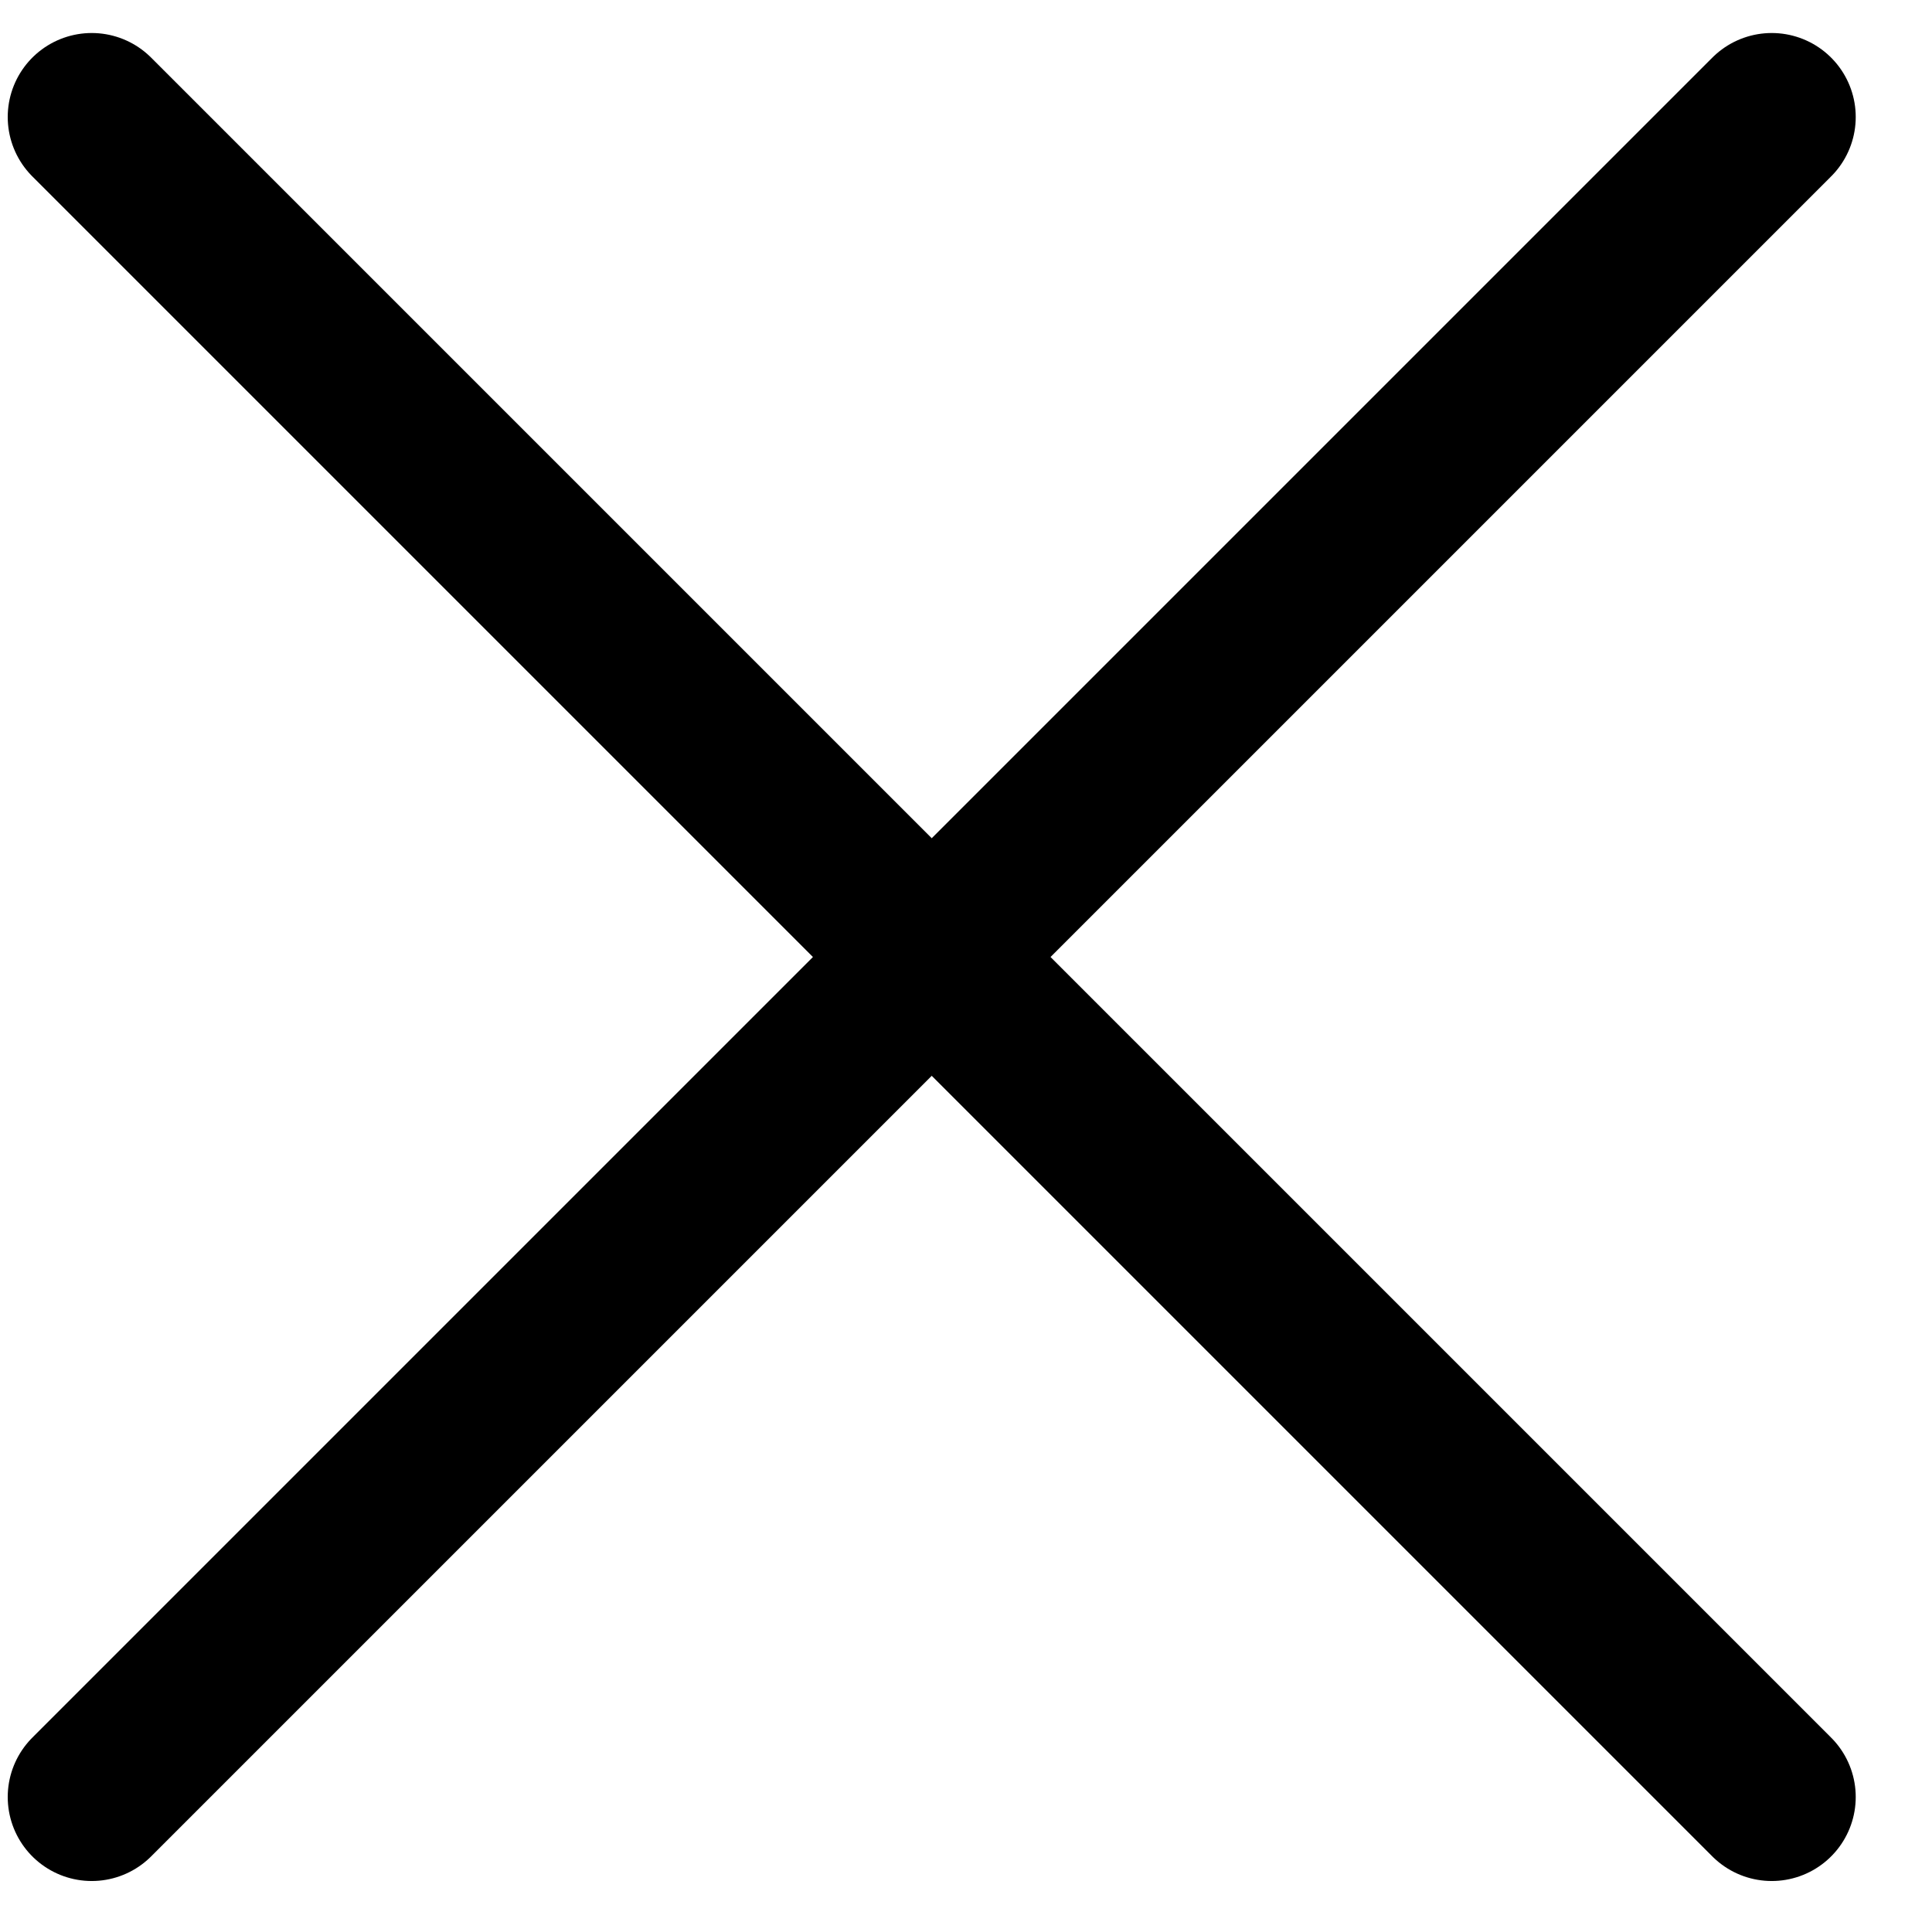
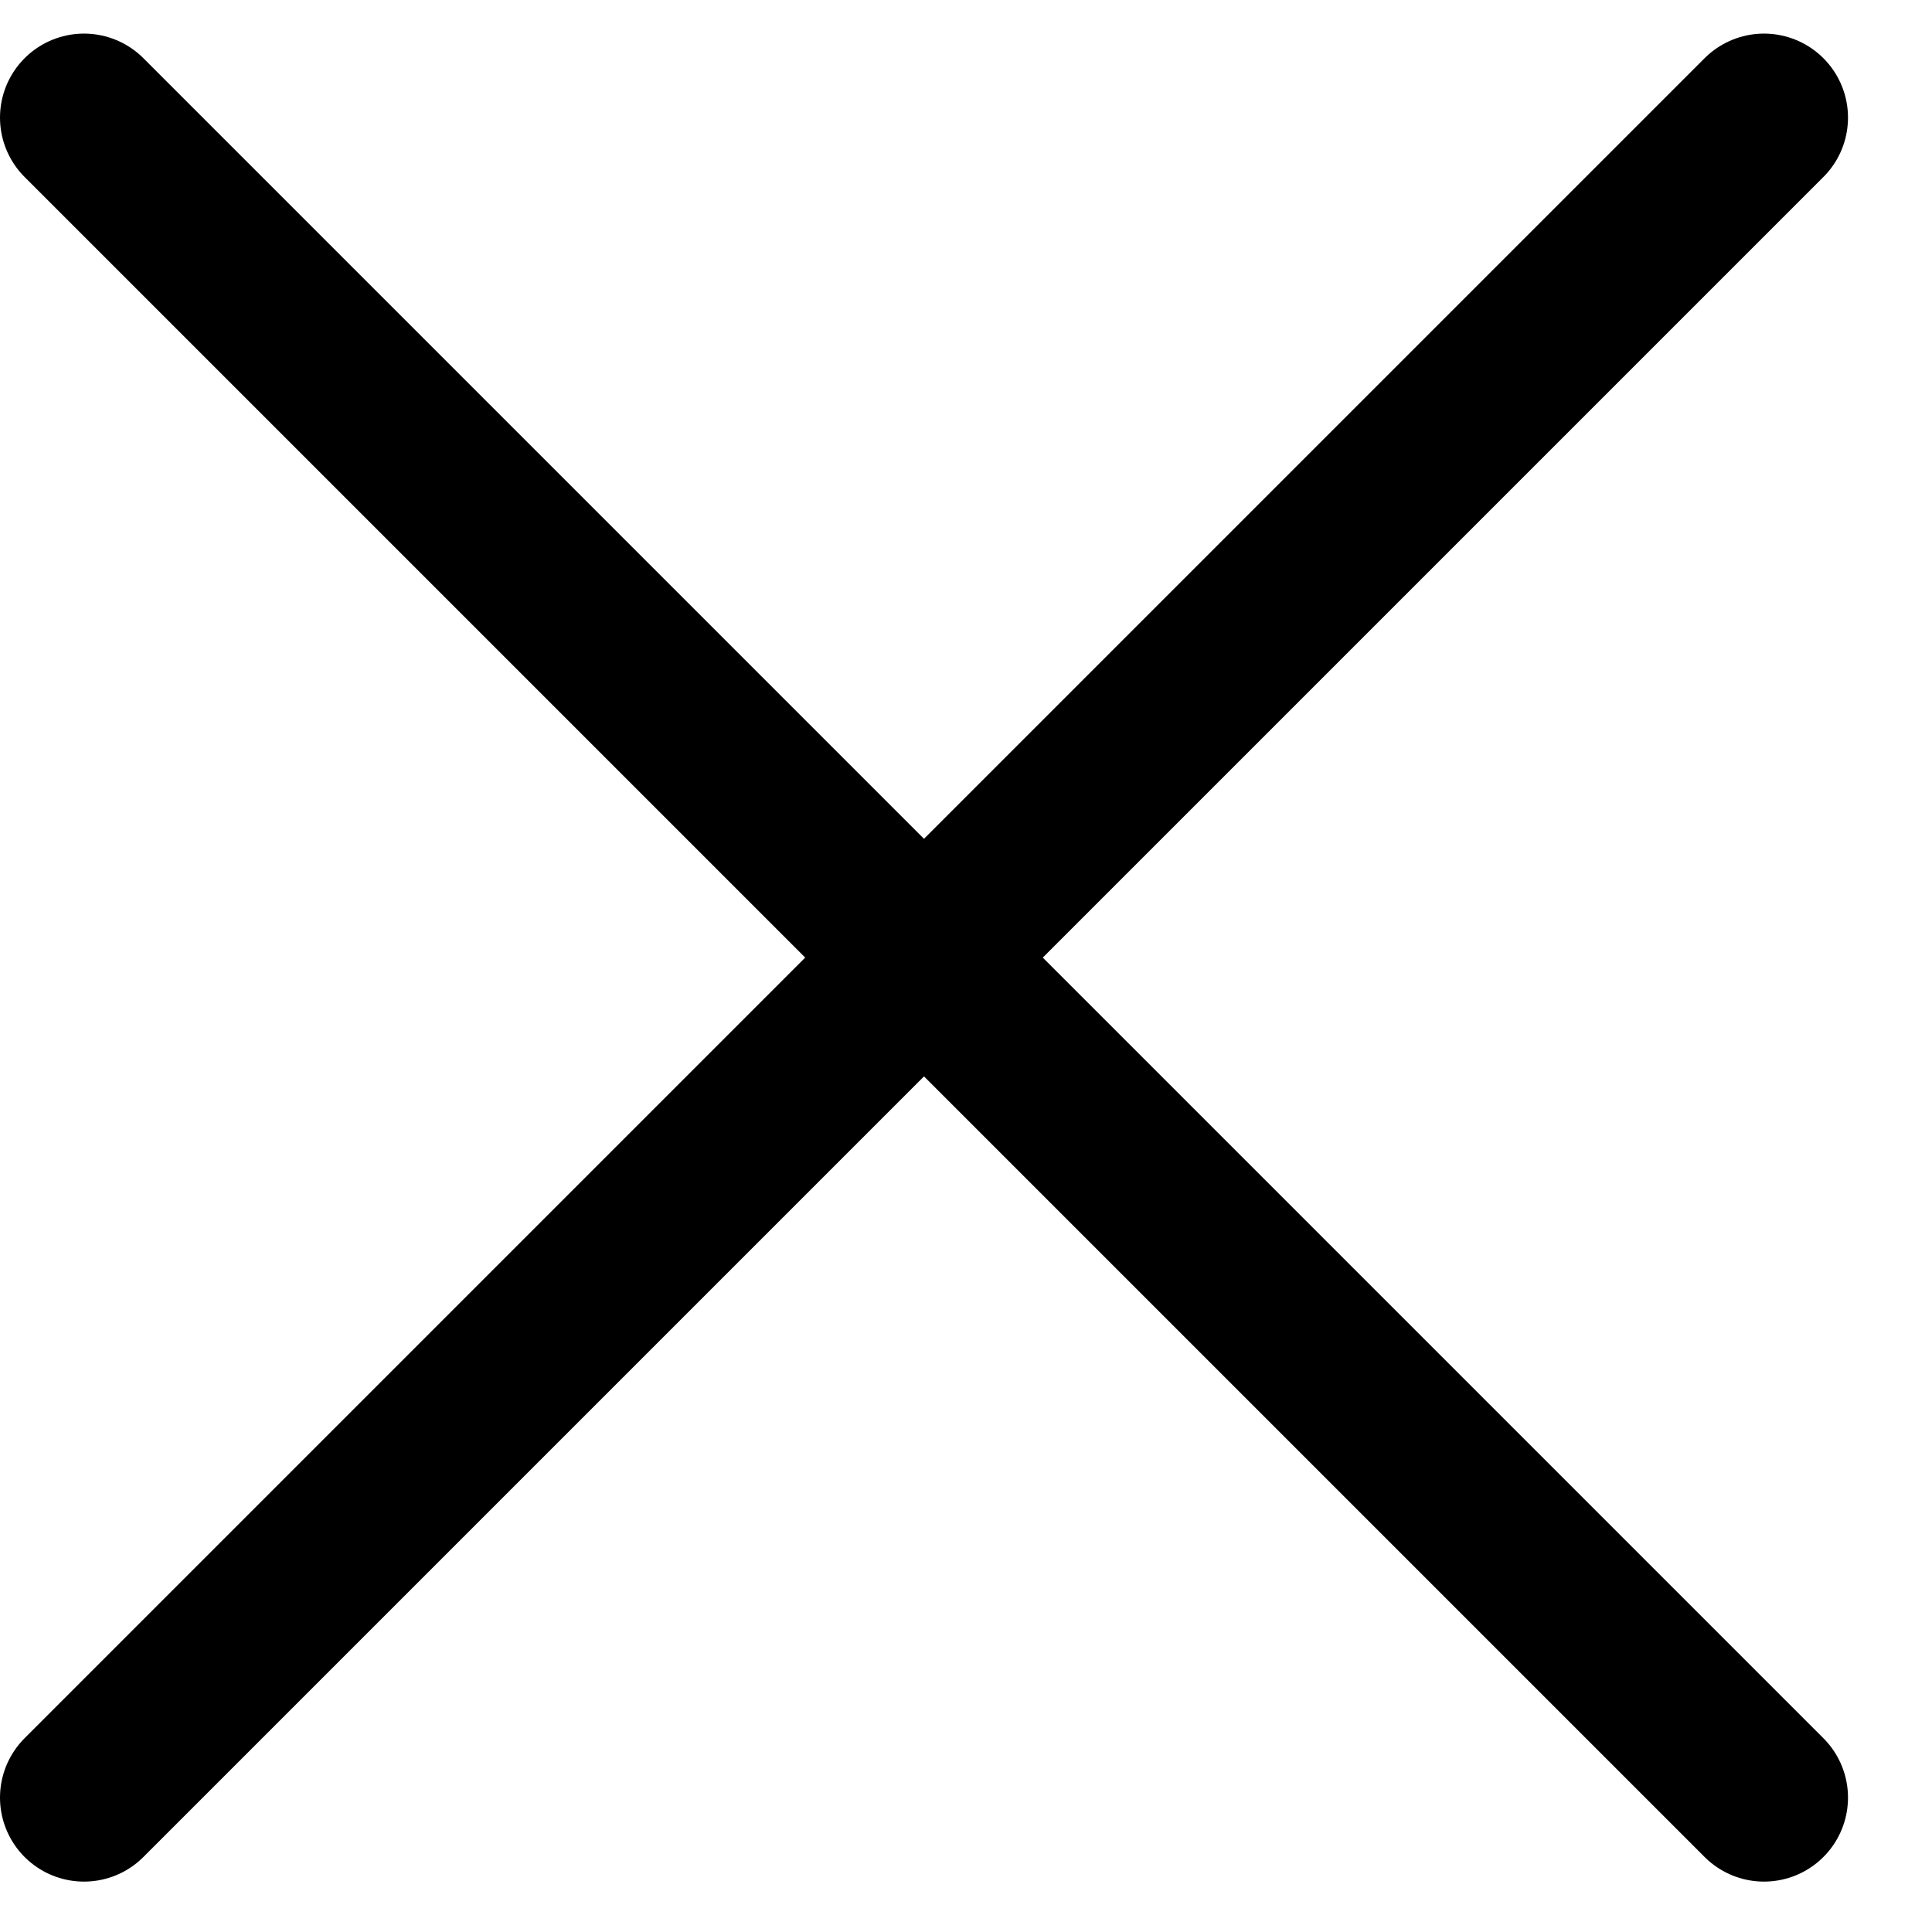
<svg xmlns="http://www.w3.org/2000/svg" width="23" height="23" viewBox="0 0 23 23" fill="none">
-   <path d="M11.092 11.393L21.092 1.393M11.092 11.393L21.092 21.393M11.092 11.393L1.092 21.393M11.092 11.393L1.092 1.393" stroke="black" stroke-width="2" stroke-linecap="round" />
+   <path d="m11 11.4 10-10m-10 10 10 10m-10-10-10 10m10-10L1 1.4" stroke="black" stroke-width="2" stroke-linecap="round" />
</svg>
